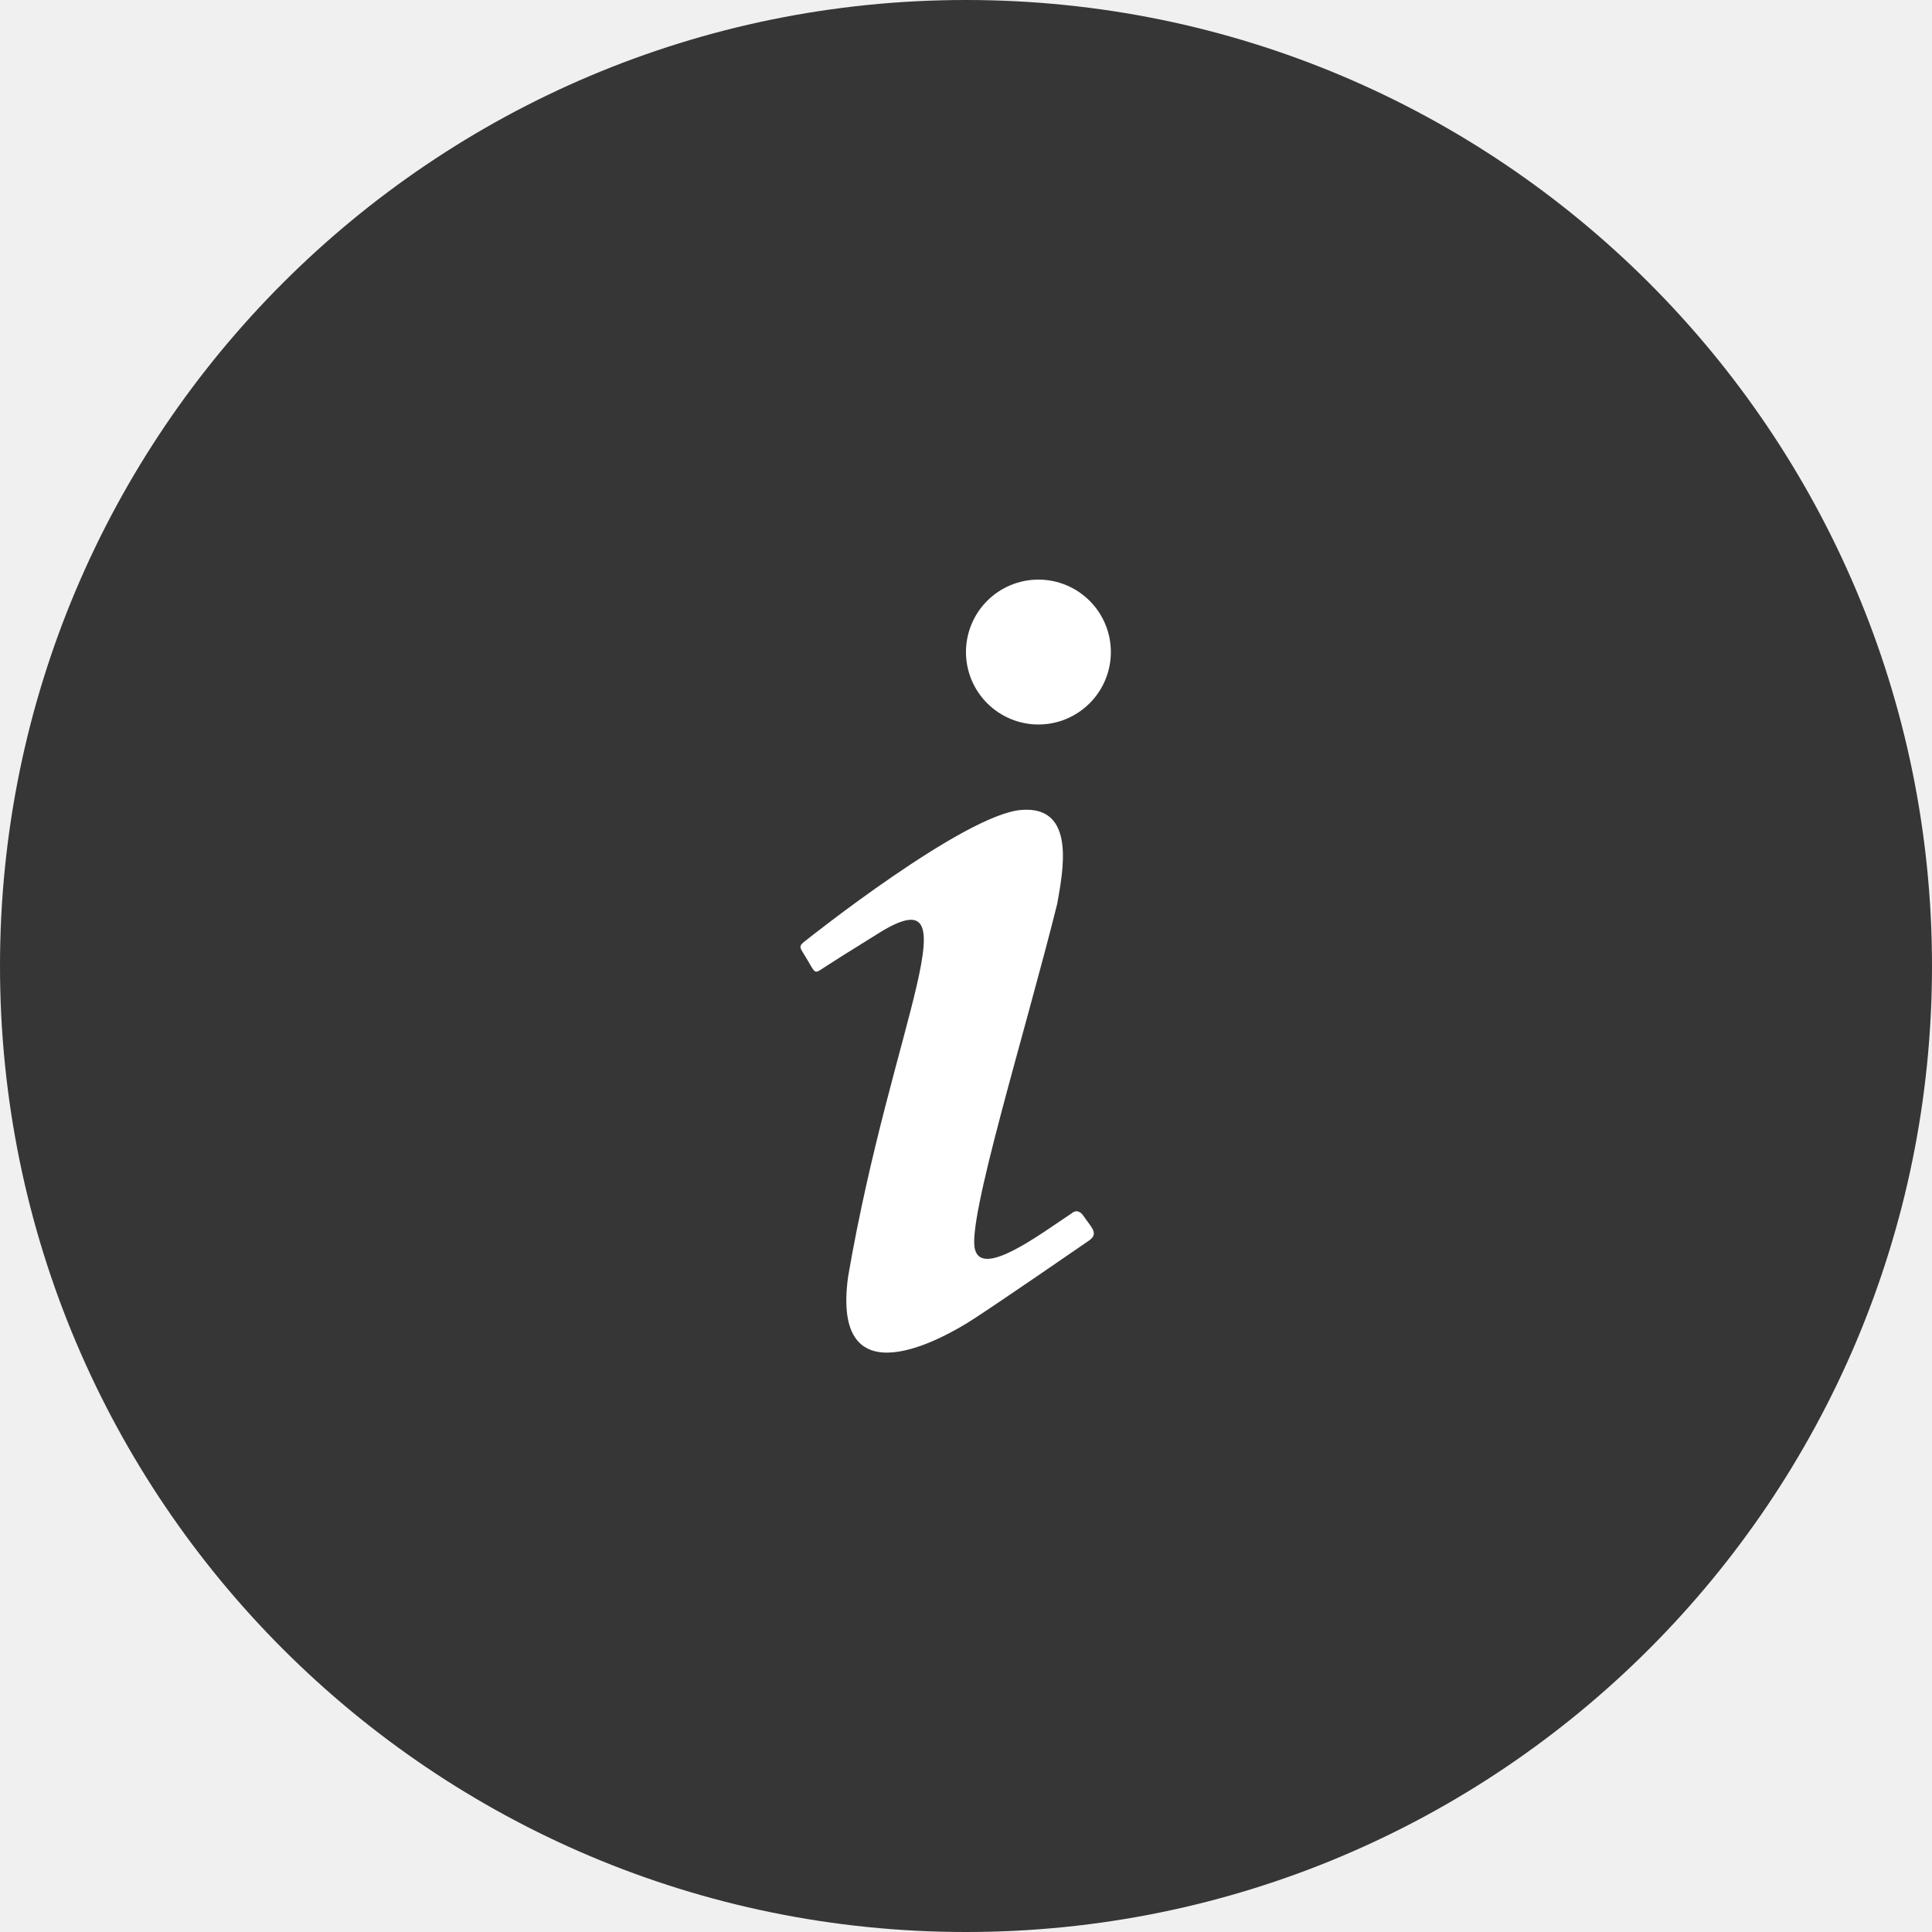
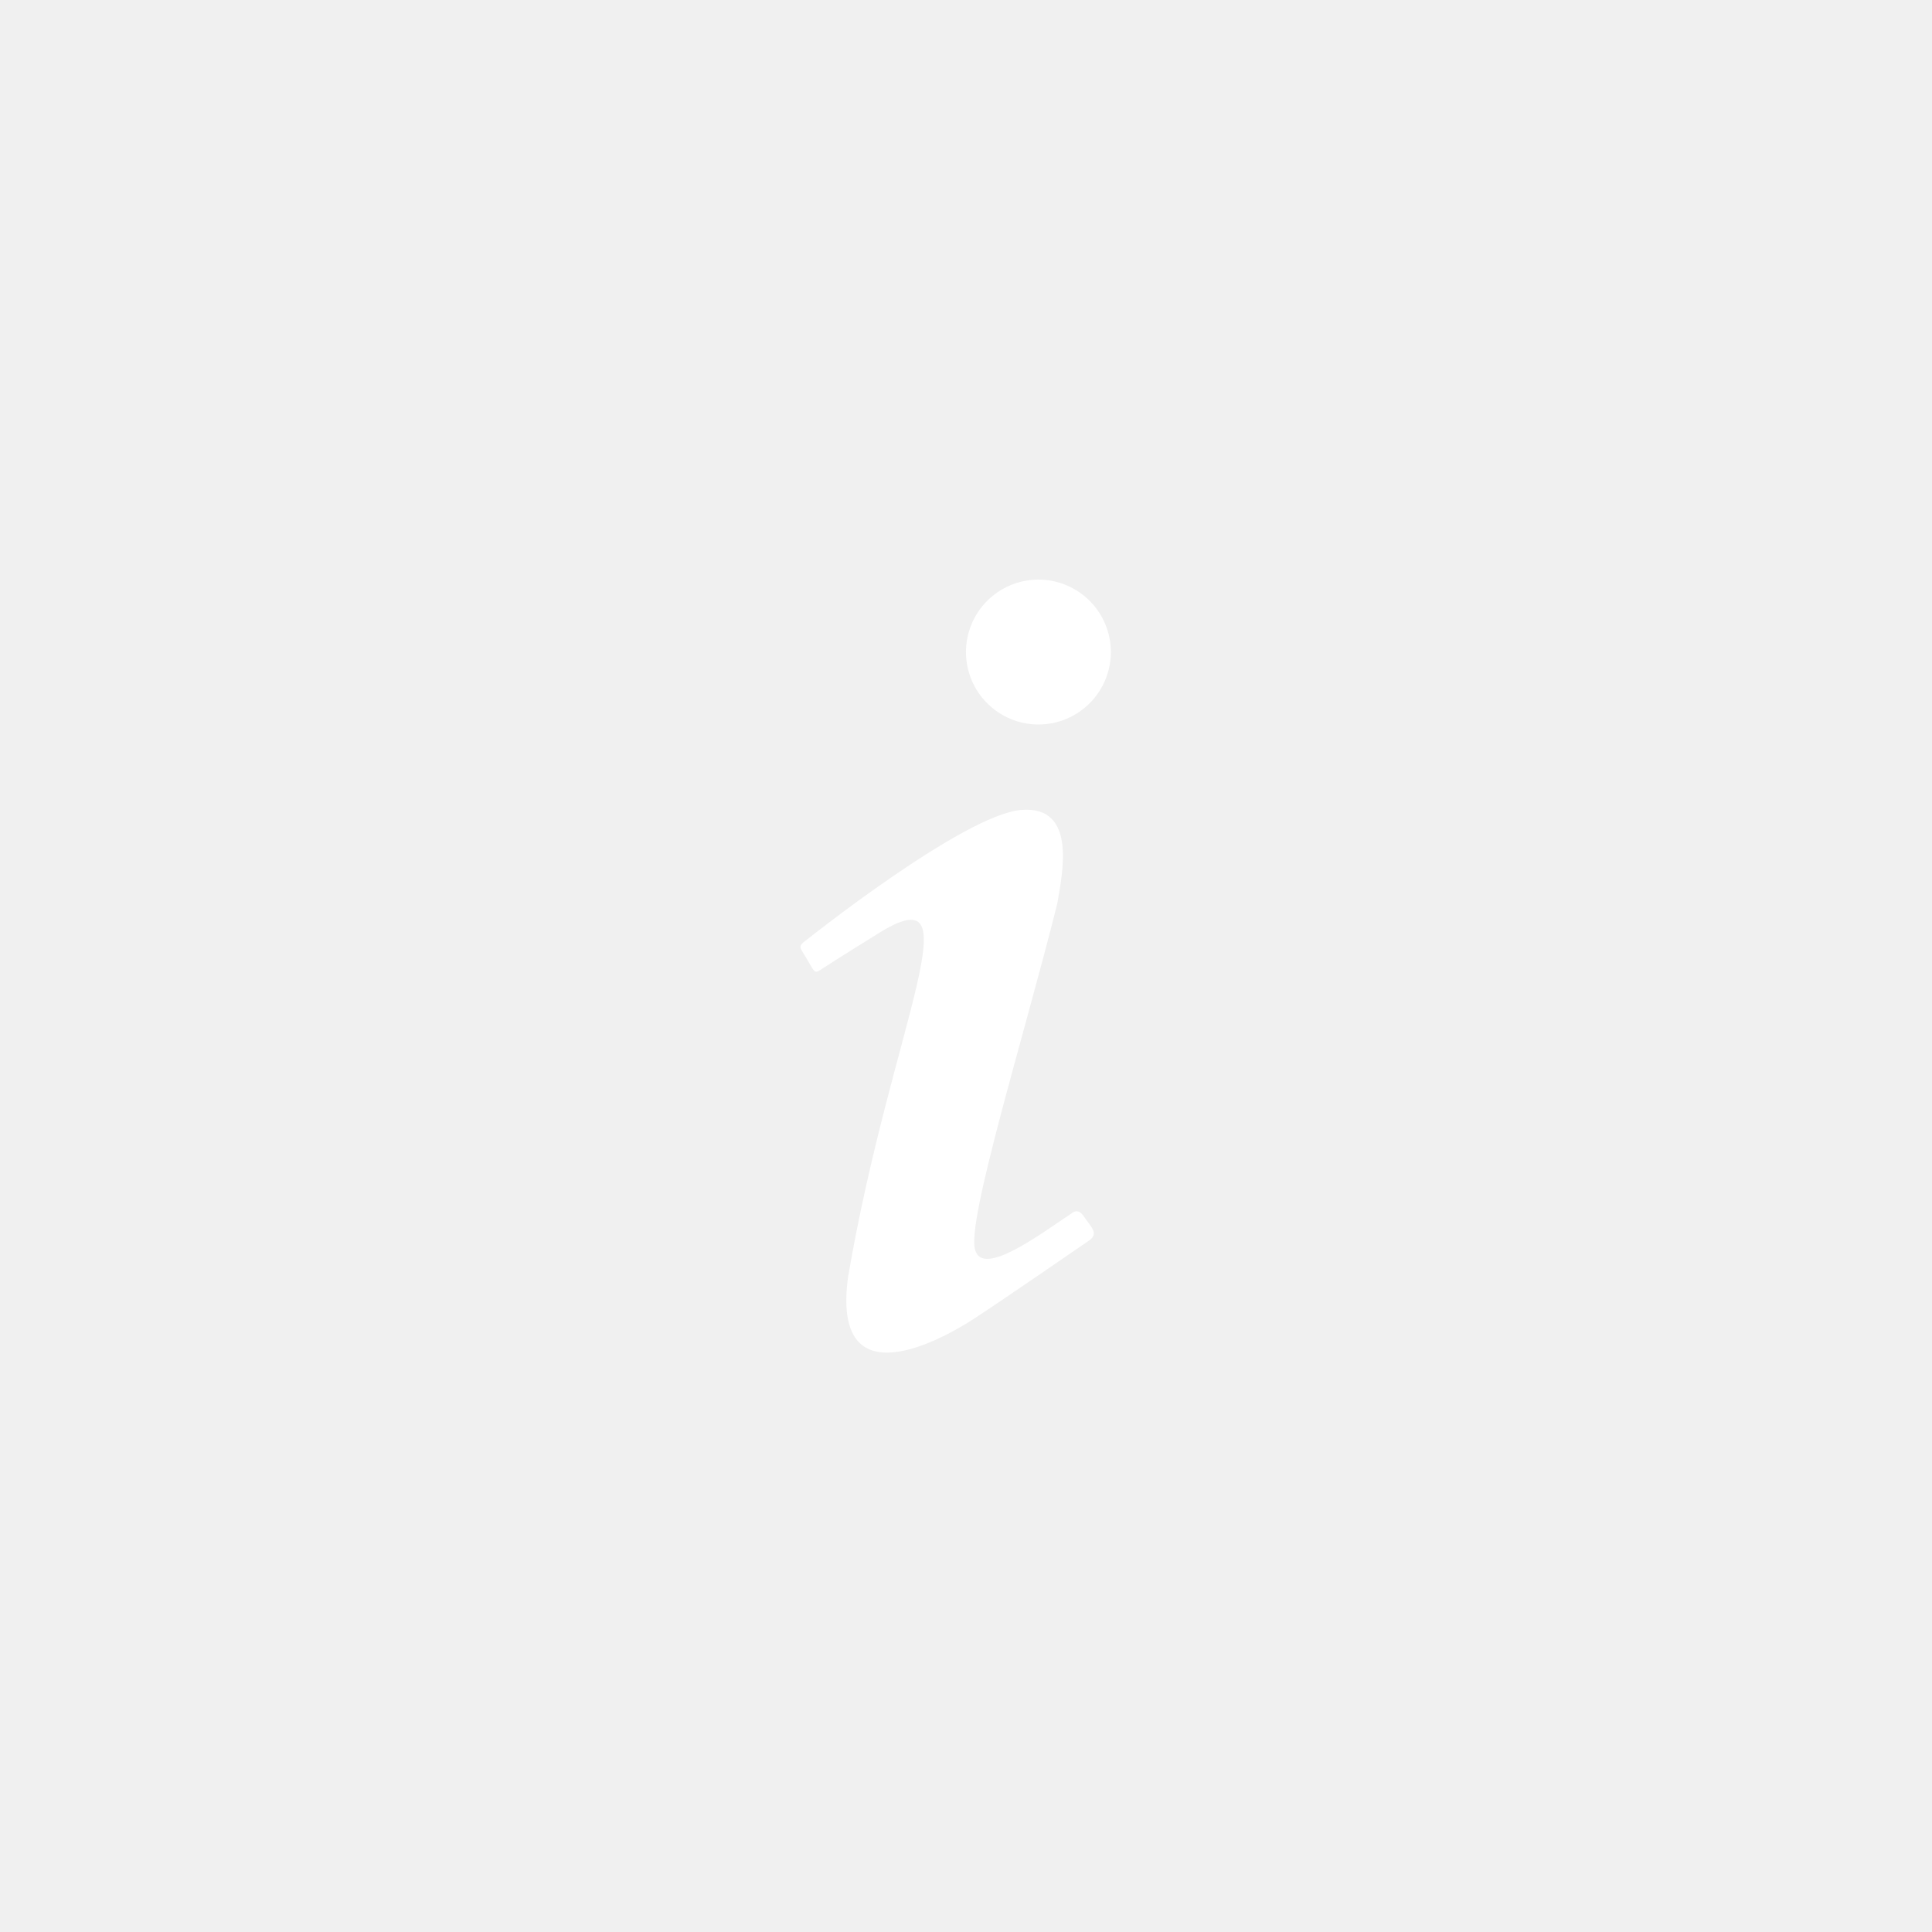
<svg xmlns="http://www.w3.org/2000/svg" width="60" height="60" viewBox="0 0 60 60" fill="none">
-   <circle cx="30" cy="30" r="30" fill="#363636" />
+   <circle cx="30" cy="30" r="30" fill="none" />
  <path d="M32.249 18C31.653 18 31.08 18.237 30.658 18.659C30.236 19.081 29.999 19.653 29.999 20.25C29.999 20.846 30.236 21.419 30.658 21.84C31.08 22.262 31.653 22.5 32.249 22.5C32.846 22.5 33.418 22.262 33.84 21.84C34.262 21.419 34.499 20.846 34.499 20.25C34.499 19.653 34.262 19.081 33.84 18.659C33.418 18.237 32.846 18 32.249 18ZM31.709 25.154C29.924 25.305 25.049 29.189 25.049 29.189C24.749 29.415 24.839 29.399 25.079 29.82C25.319 30.224 25.289 30.255 25.574 30.059C25.874 29.864 26.369 29.549 27.194 29.04C30.374 27 27.704 31.709 26.339 39.645C25.799 43.575 29.339 41.55 30.254 40.95C31.154 40.364 33.569 38.7 33.809 38.535C34.139 38.309 33.899 38.13 33.644 37.755C33.464 37.499 33.284 37.679 33.284 37.679C32.309 38.325 30.524 39.675 30.284 38.819C29.999 37.965 31.829 32.099 32.834 28.064C32.999 27.105 33.449 25.005 31.709 25.154Z" fill="white" />
</svg>
